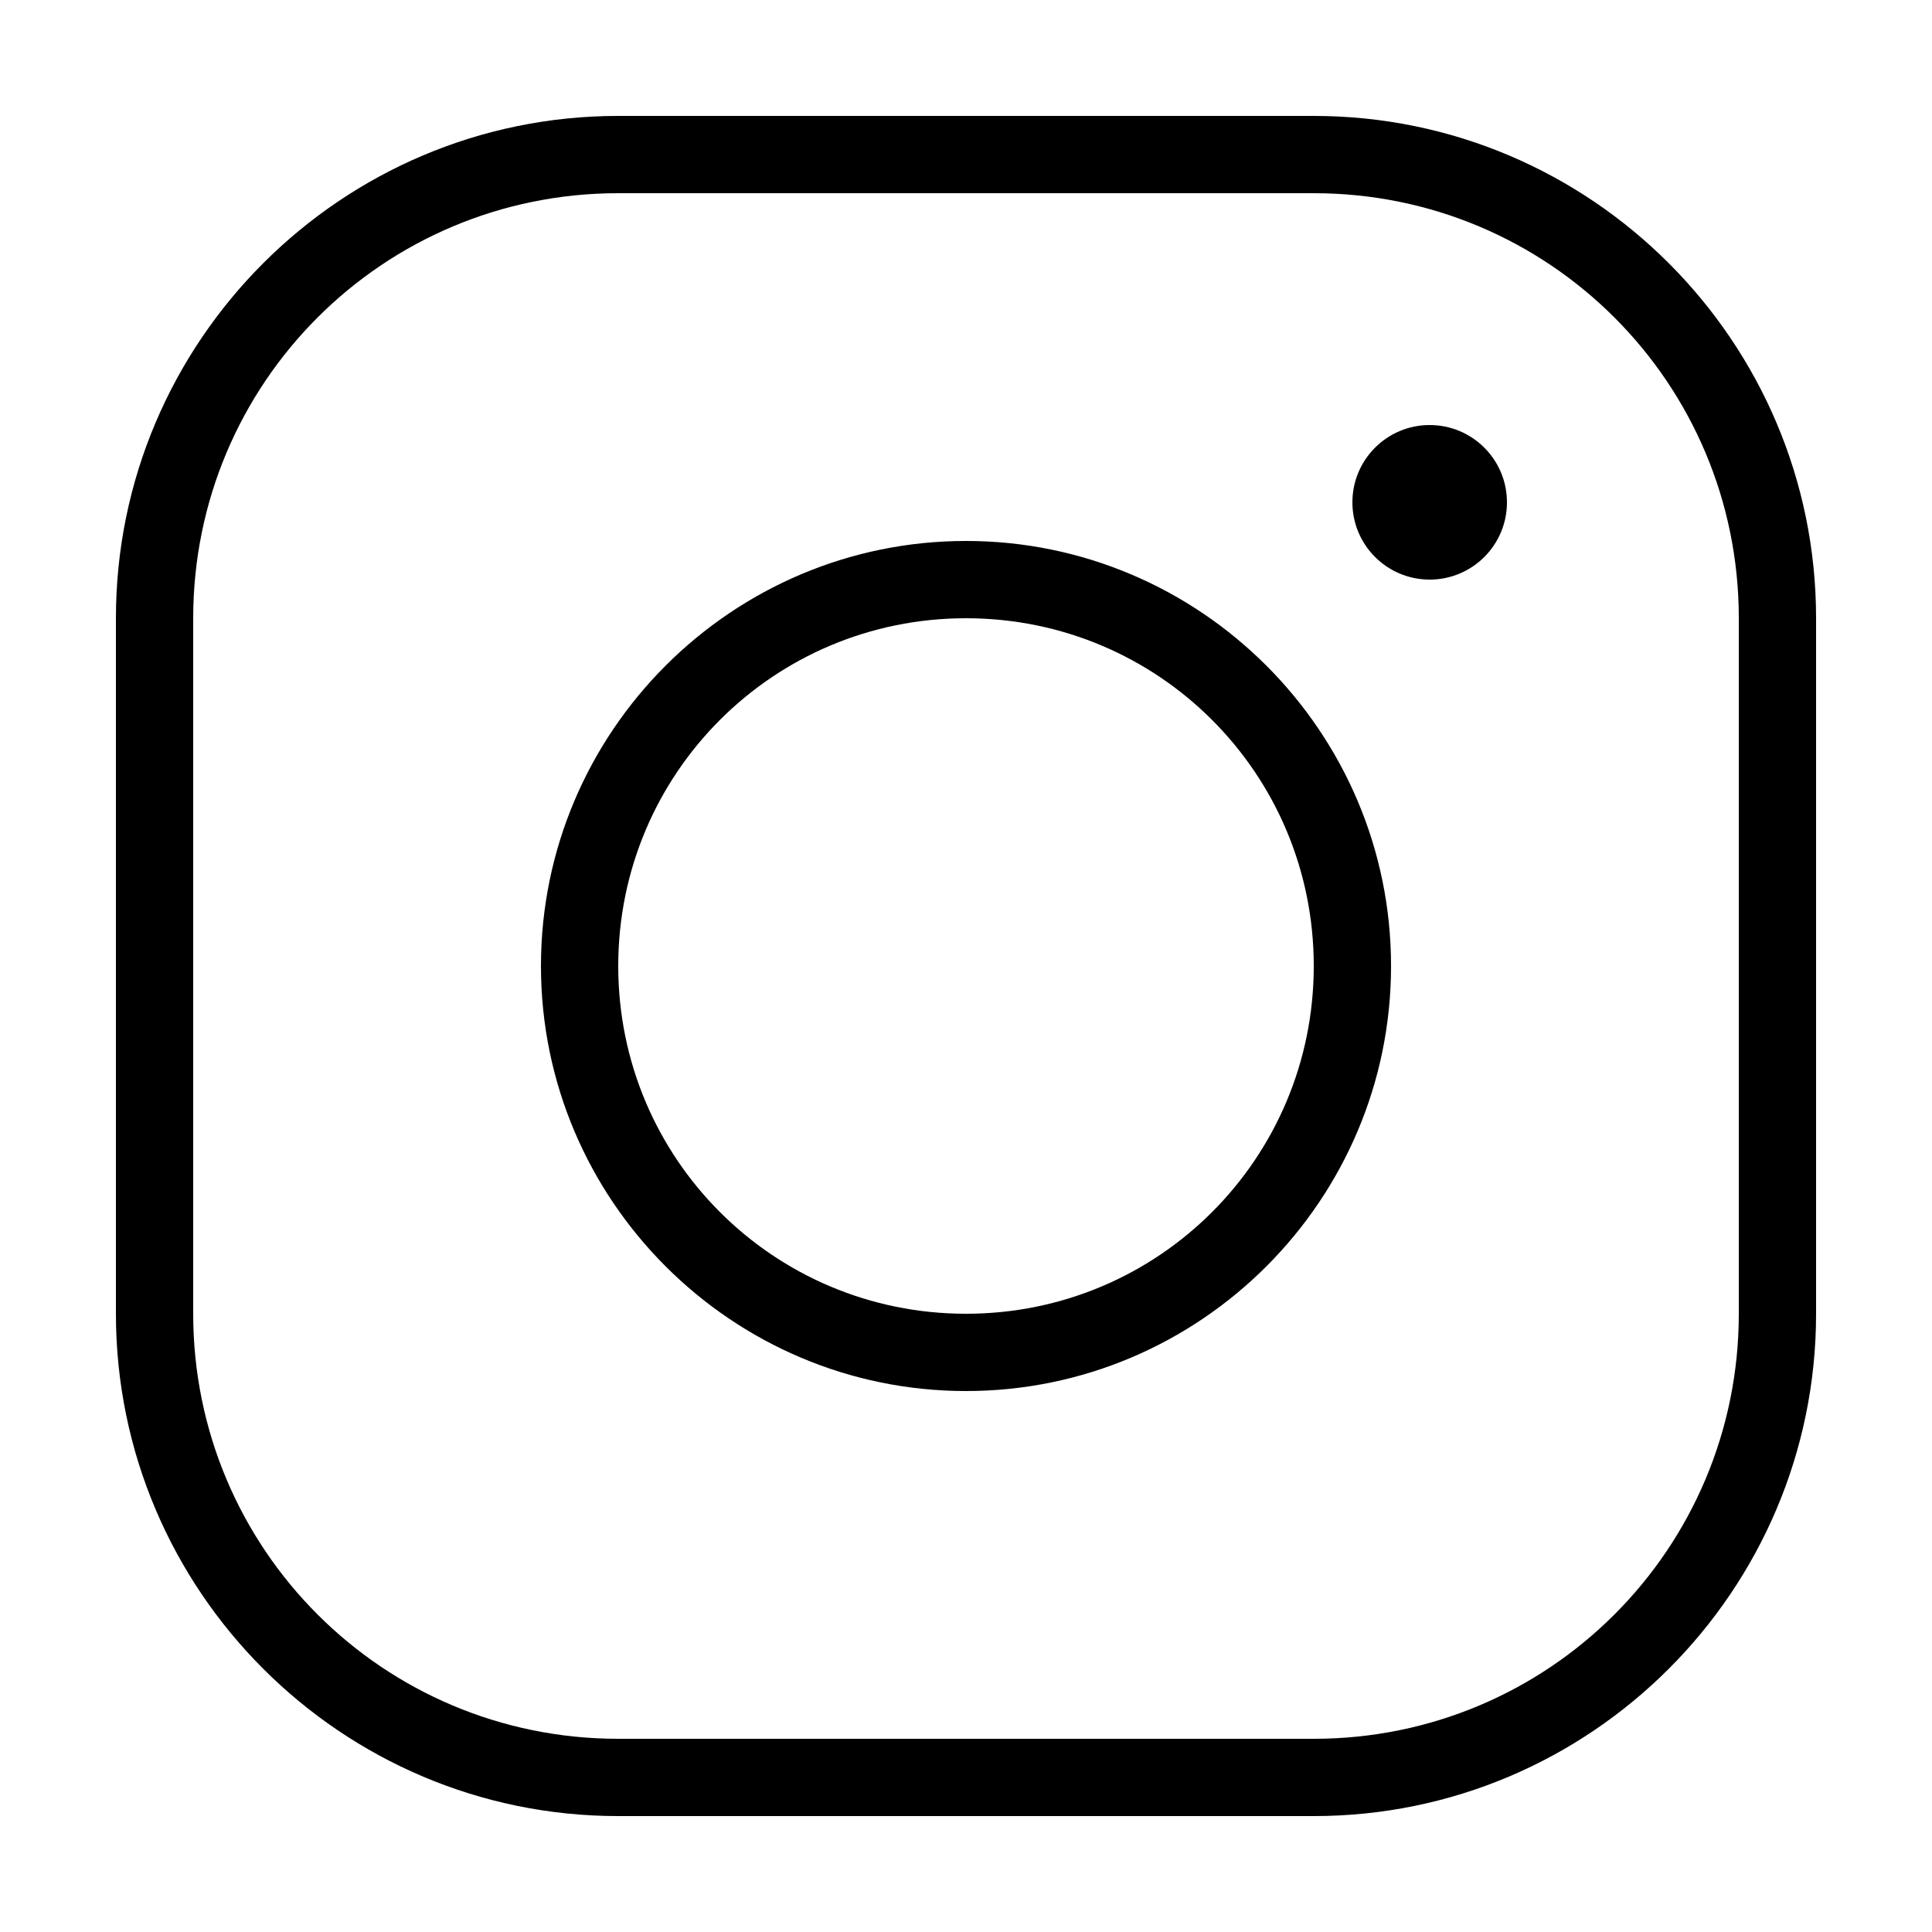
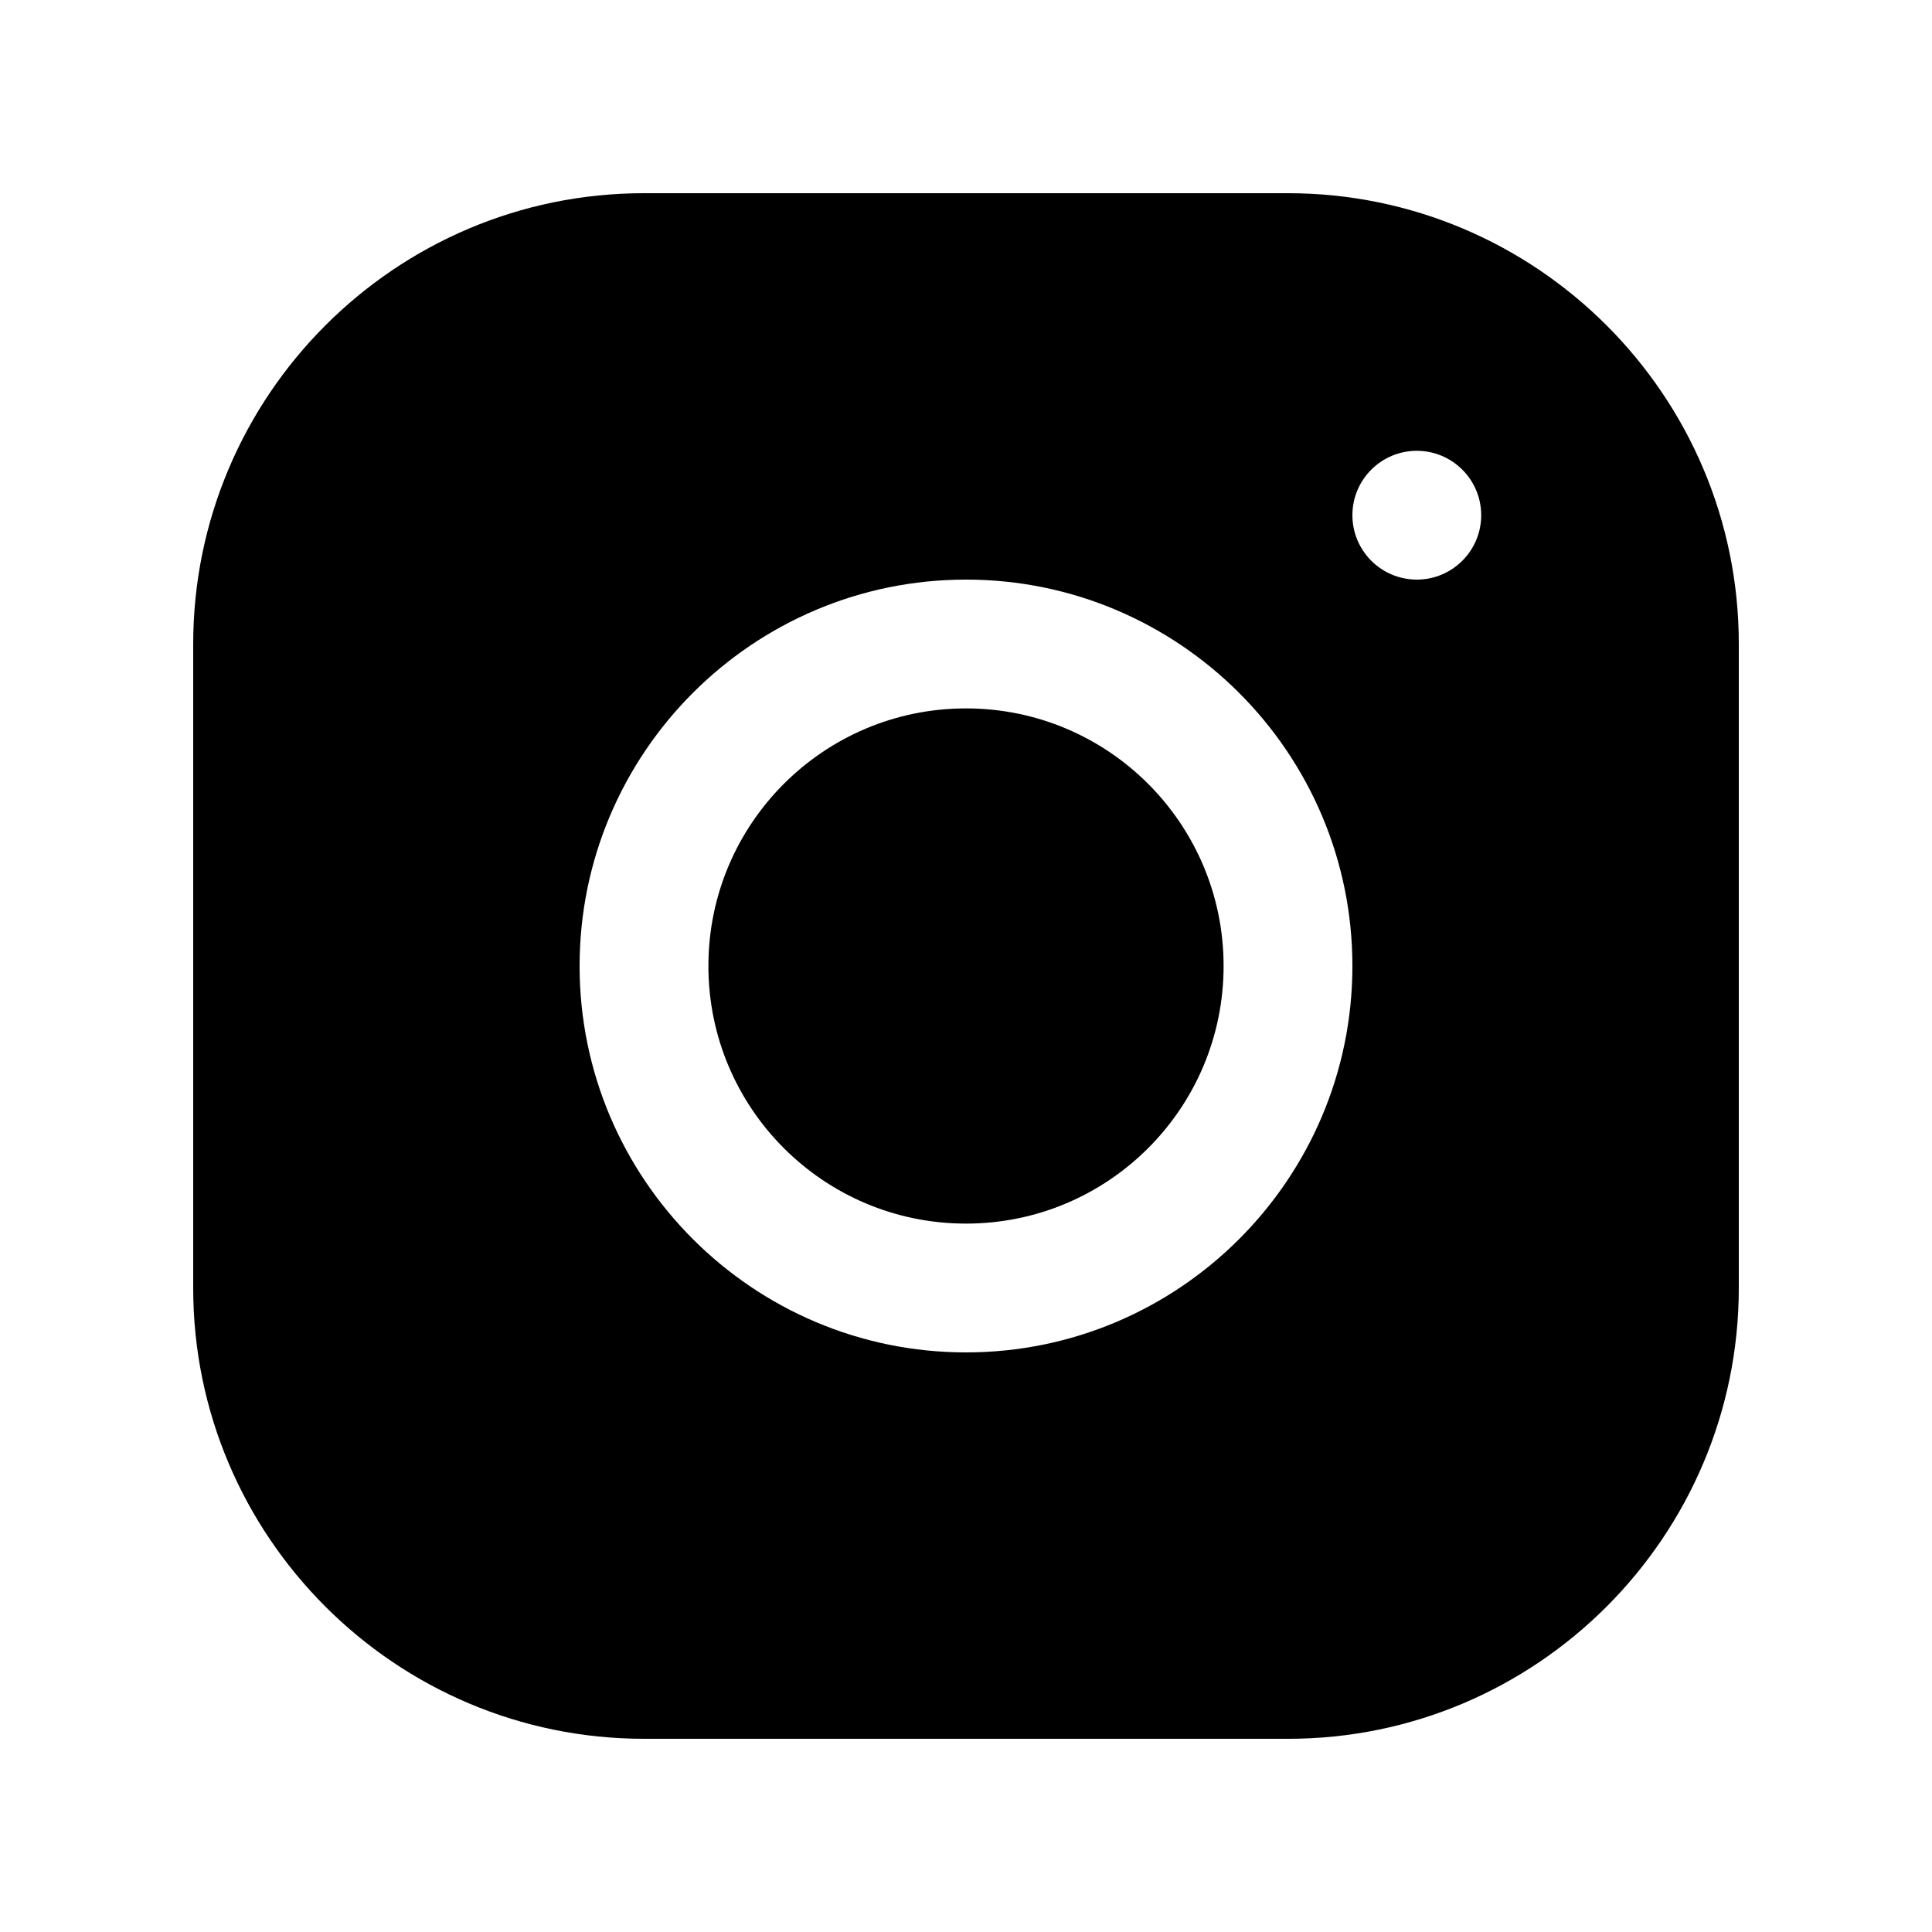
- <svg xmlns="http://www.w3.org/2000/svg" viewBox="0 0 50 50" width="50px" height="50px">
-   <path d="M 16 3 C 8.832 3 3 8.832 3 16 L 3 34 C 3 41.168 8.832 47 16 47 L 34 47 C 41.168 47 47 41.168 47 34 L 47 16 C 47 8.832 41.168 3 34 3 L 16 3 z M 16 5 L 34 5 C 40.086 5 45 9.914 45 16 L 45 34 C 45 40.086 40.086 45 34 45 L 16 45 C 9.914 45 5 40.086 5 34 L 5 16 C 5 9.914 9.914 5 16 5 z M 37 11 A 2 2 0 0 0 35 13 A 2 2 0 0 0 37 15 A 2 2 0 0 0 39 13 A 2 2 0 0 0 37 11 z M 25 14 C 18.937 14 14 18.937 14 25 C 14 31.063 18.937 36 25 36 C 31.063 36 36 31.063 36 25 C 36 18.937 31.063 14 25 14 z M 25 16 C 29.982 16 34 20.018 34 25 C 34 29.982 29.982 34 25 34 C 20.018 34 16 29.982 16 25 C 16 20.018 20.018 16 25 16 z" />
+ <svg xmlns="http://www.w3.org/2000/svg" viewBox="0 0 30 30" width="30px" height="30px">
+   <path d="M 9.998 3 C 6.139 3 3 6.142 3 10.002 L 3 20.002 C 3 23.861 6.142 27 10.002 27 L 20.002 27 C 23.861 27 27 23.858 27 19.998 L 27 9.998 C 27 6.139 23.858 3 19.998 3 L 9.998 3 z M 22 7 C 22.552 7 23 7.448 23 8 C 23 8.552 22.552 9 22 9 C 21.448 9 21 8.552 21 8 C 21 7.448 21.448 7 22 7 z M 15 9 C 18.309 9 21 11.691 21 15 C 21 18.309 18.309 21 15 21 C 11.691 21 9 18.309 9 15 C 9 11.691 11.691 9 15 9 z M 15 11 A 4 4 0 0 0 11 15 A 4 4 0 0 0 15 19 A 4 4 0 0 0 19 15 A 4 4 0 0 0 15 11 z" />
</svg>
